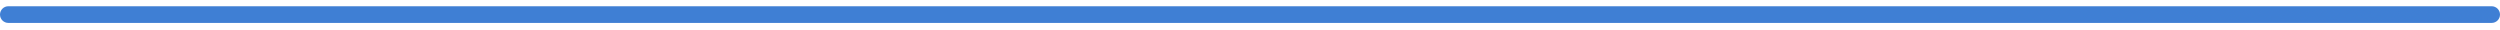
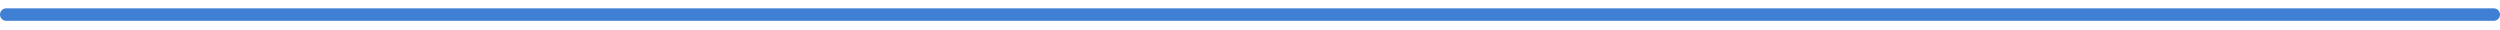
<svg xmlns="http://www.w3.org/2000/svg" width="1200" height="14" viewBox="0 0 1200 14" preserveAspectRatio="none" role="img" aria-label="blue solid bold divider">
-   <rect x="0" y="3" width="1200" height="8" rx="4" fill="#3F7FD4" />
+   <rect x="0" y="4" width="1200" height="6" rx="3" fill="#3F7FD4" />
</svg>
